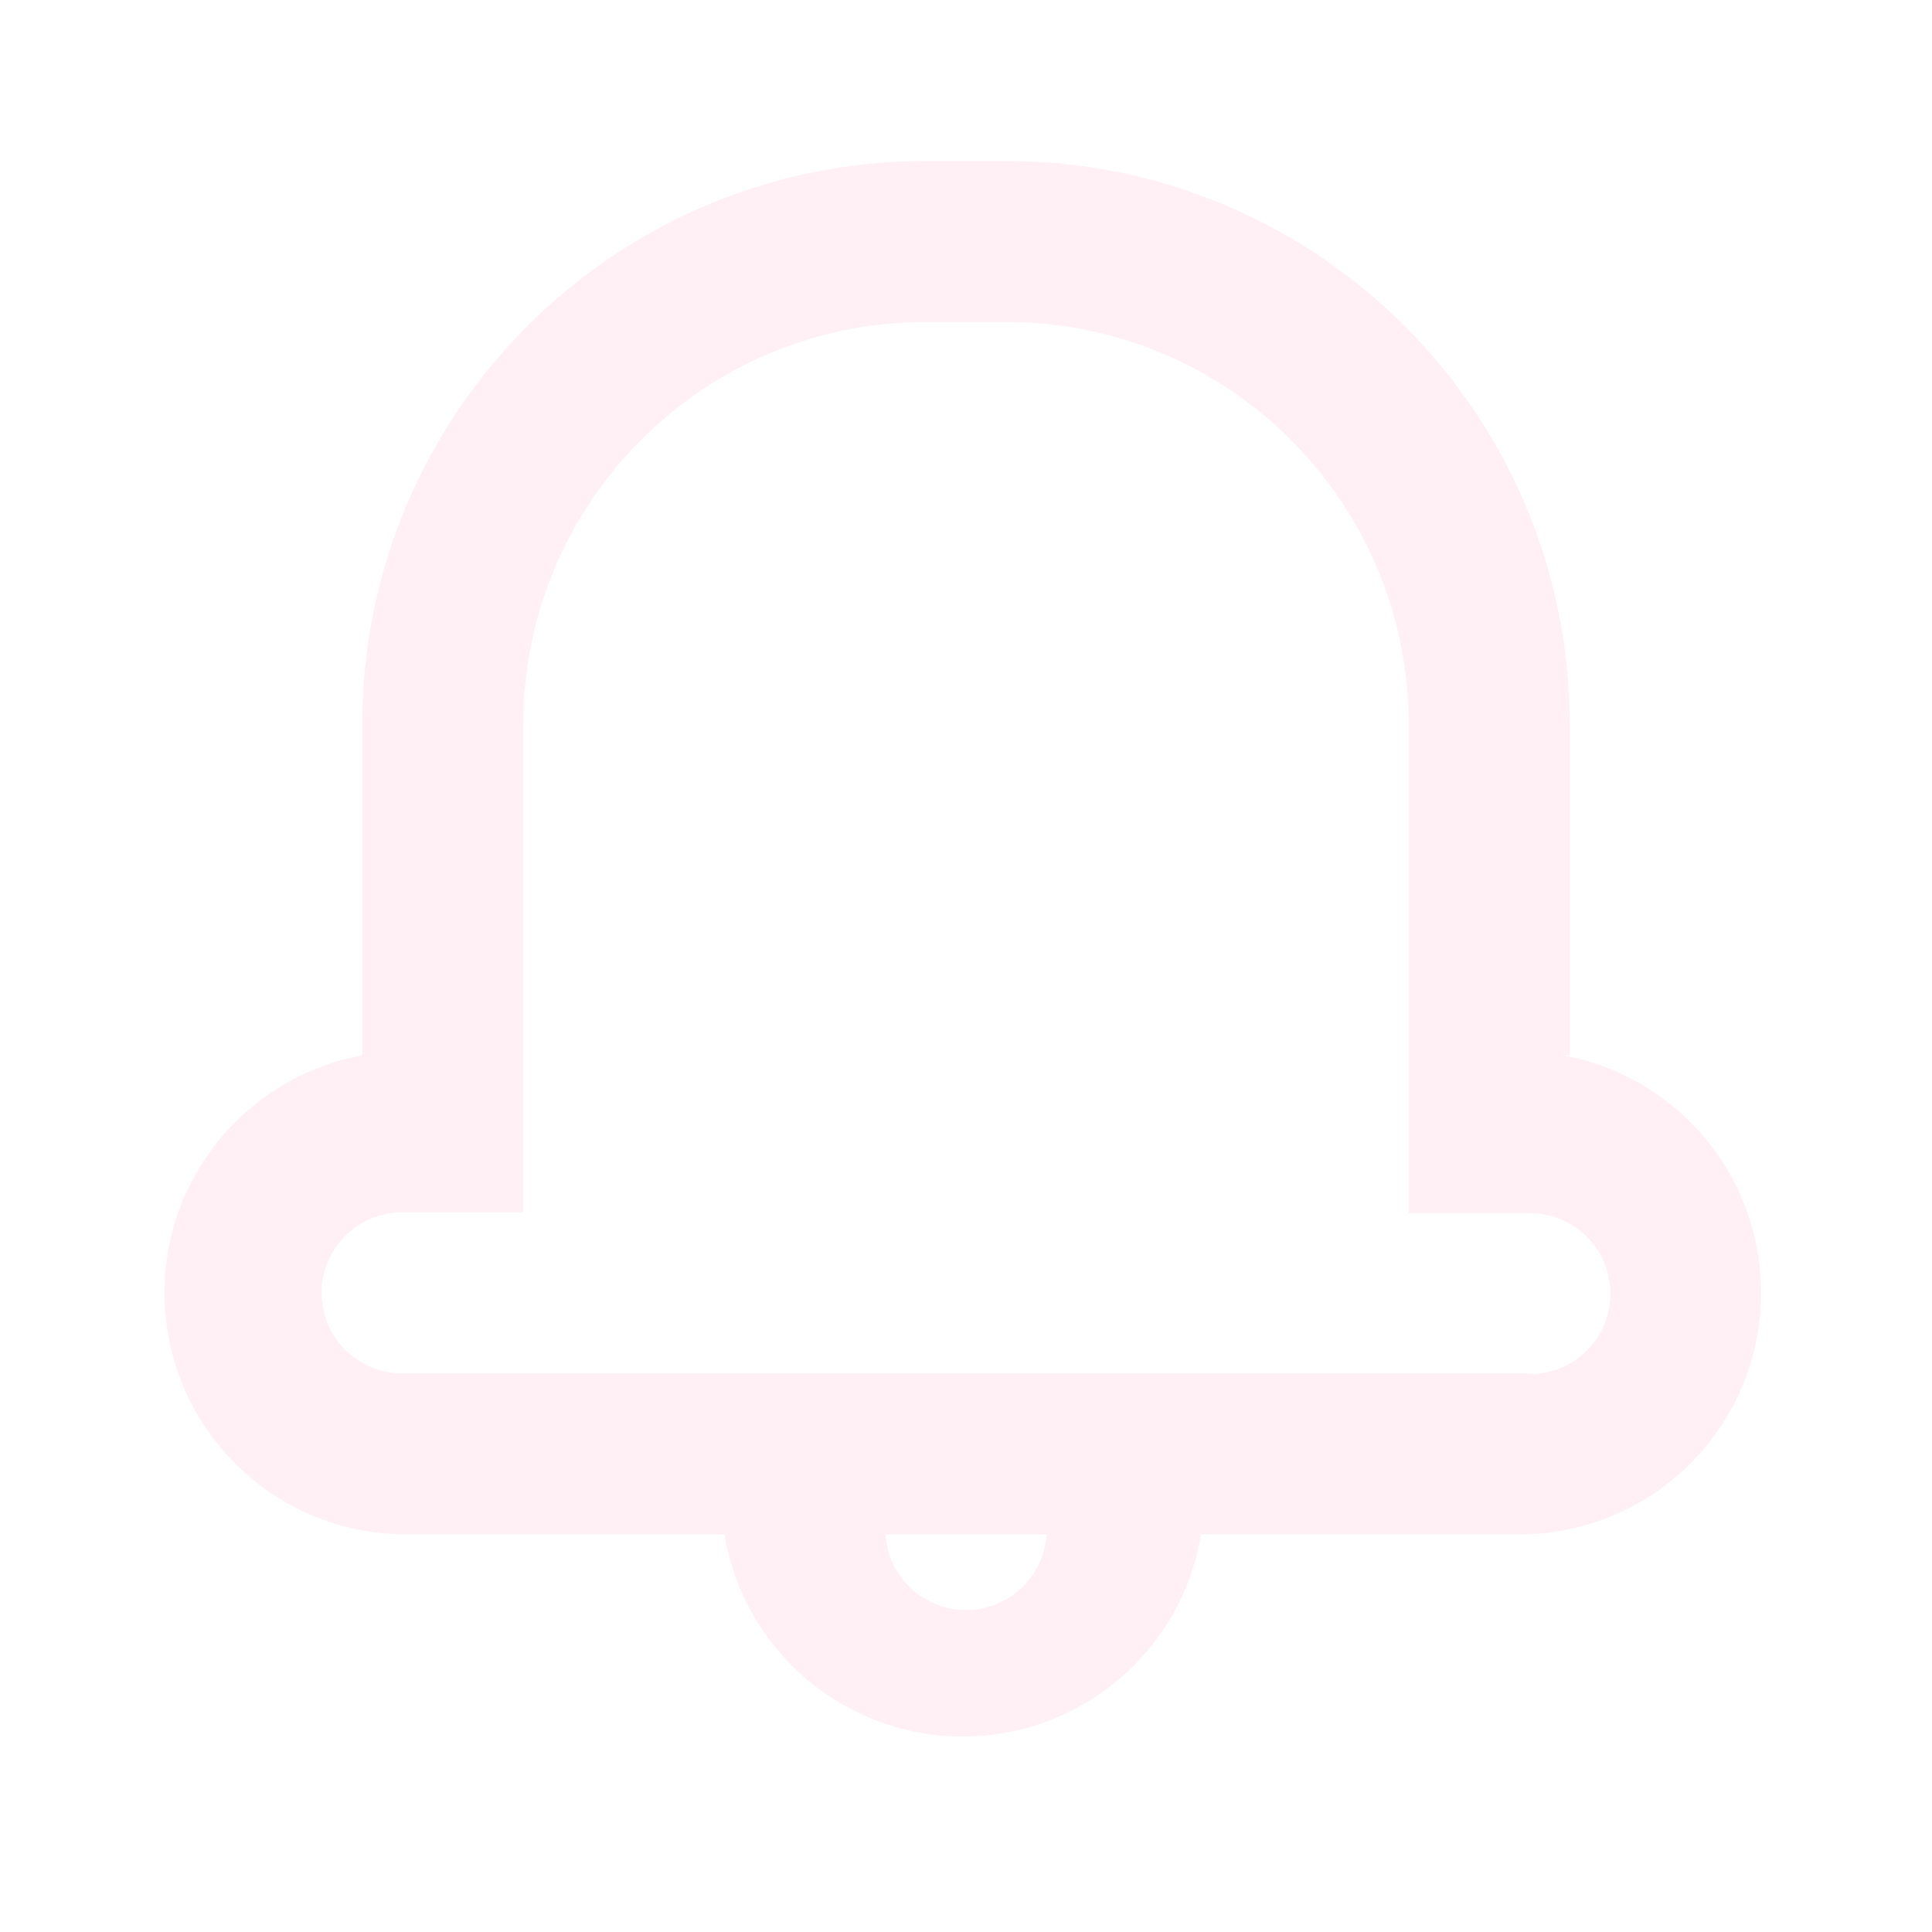
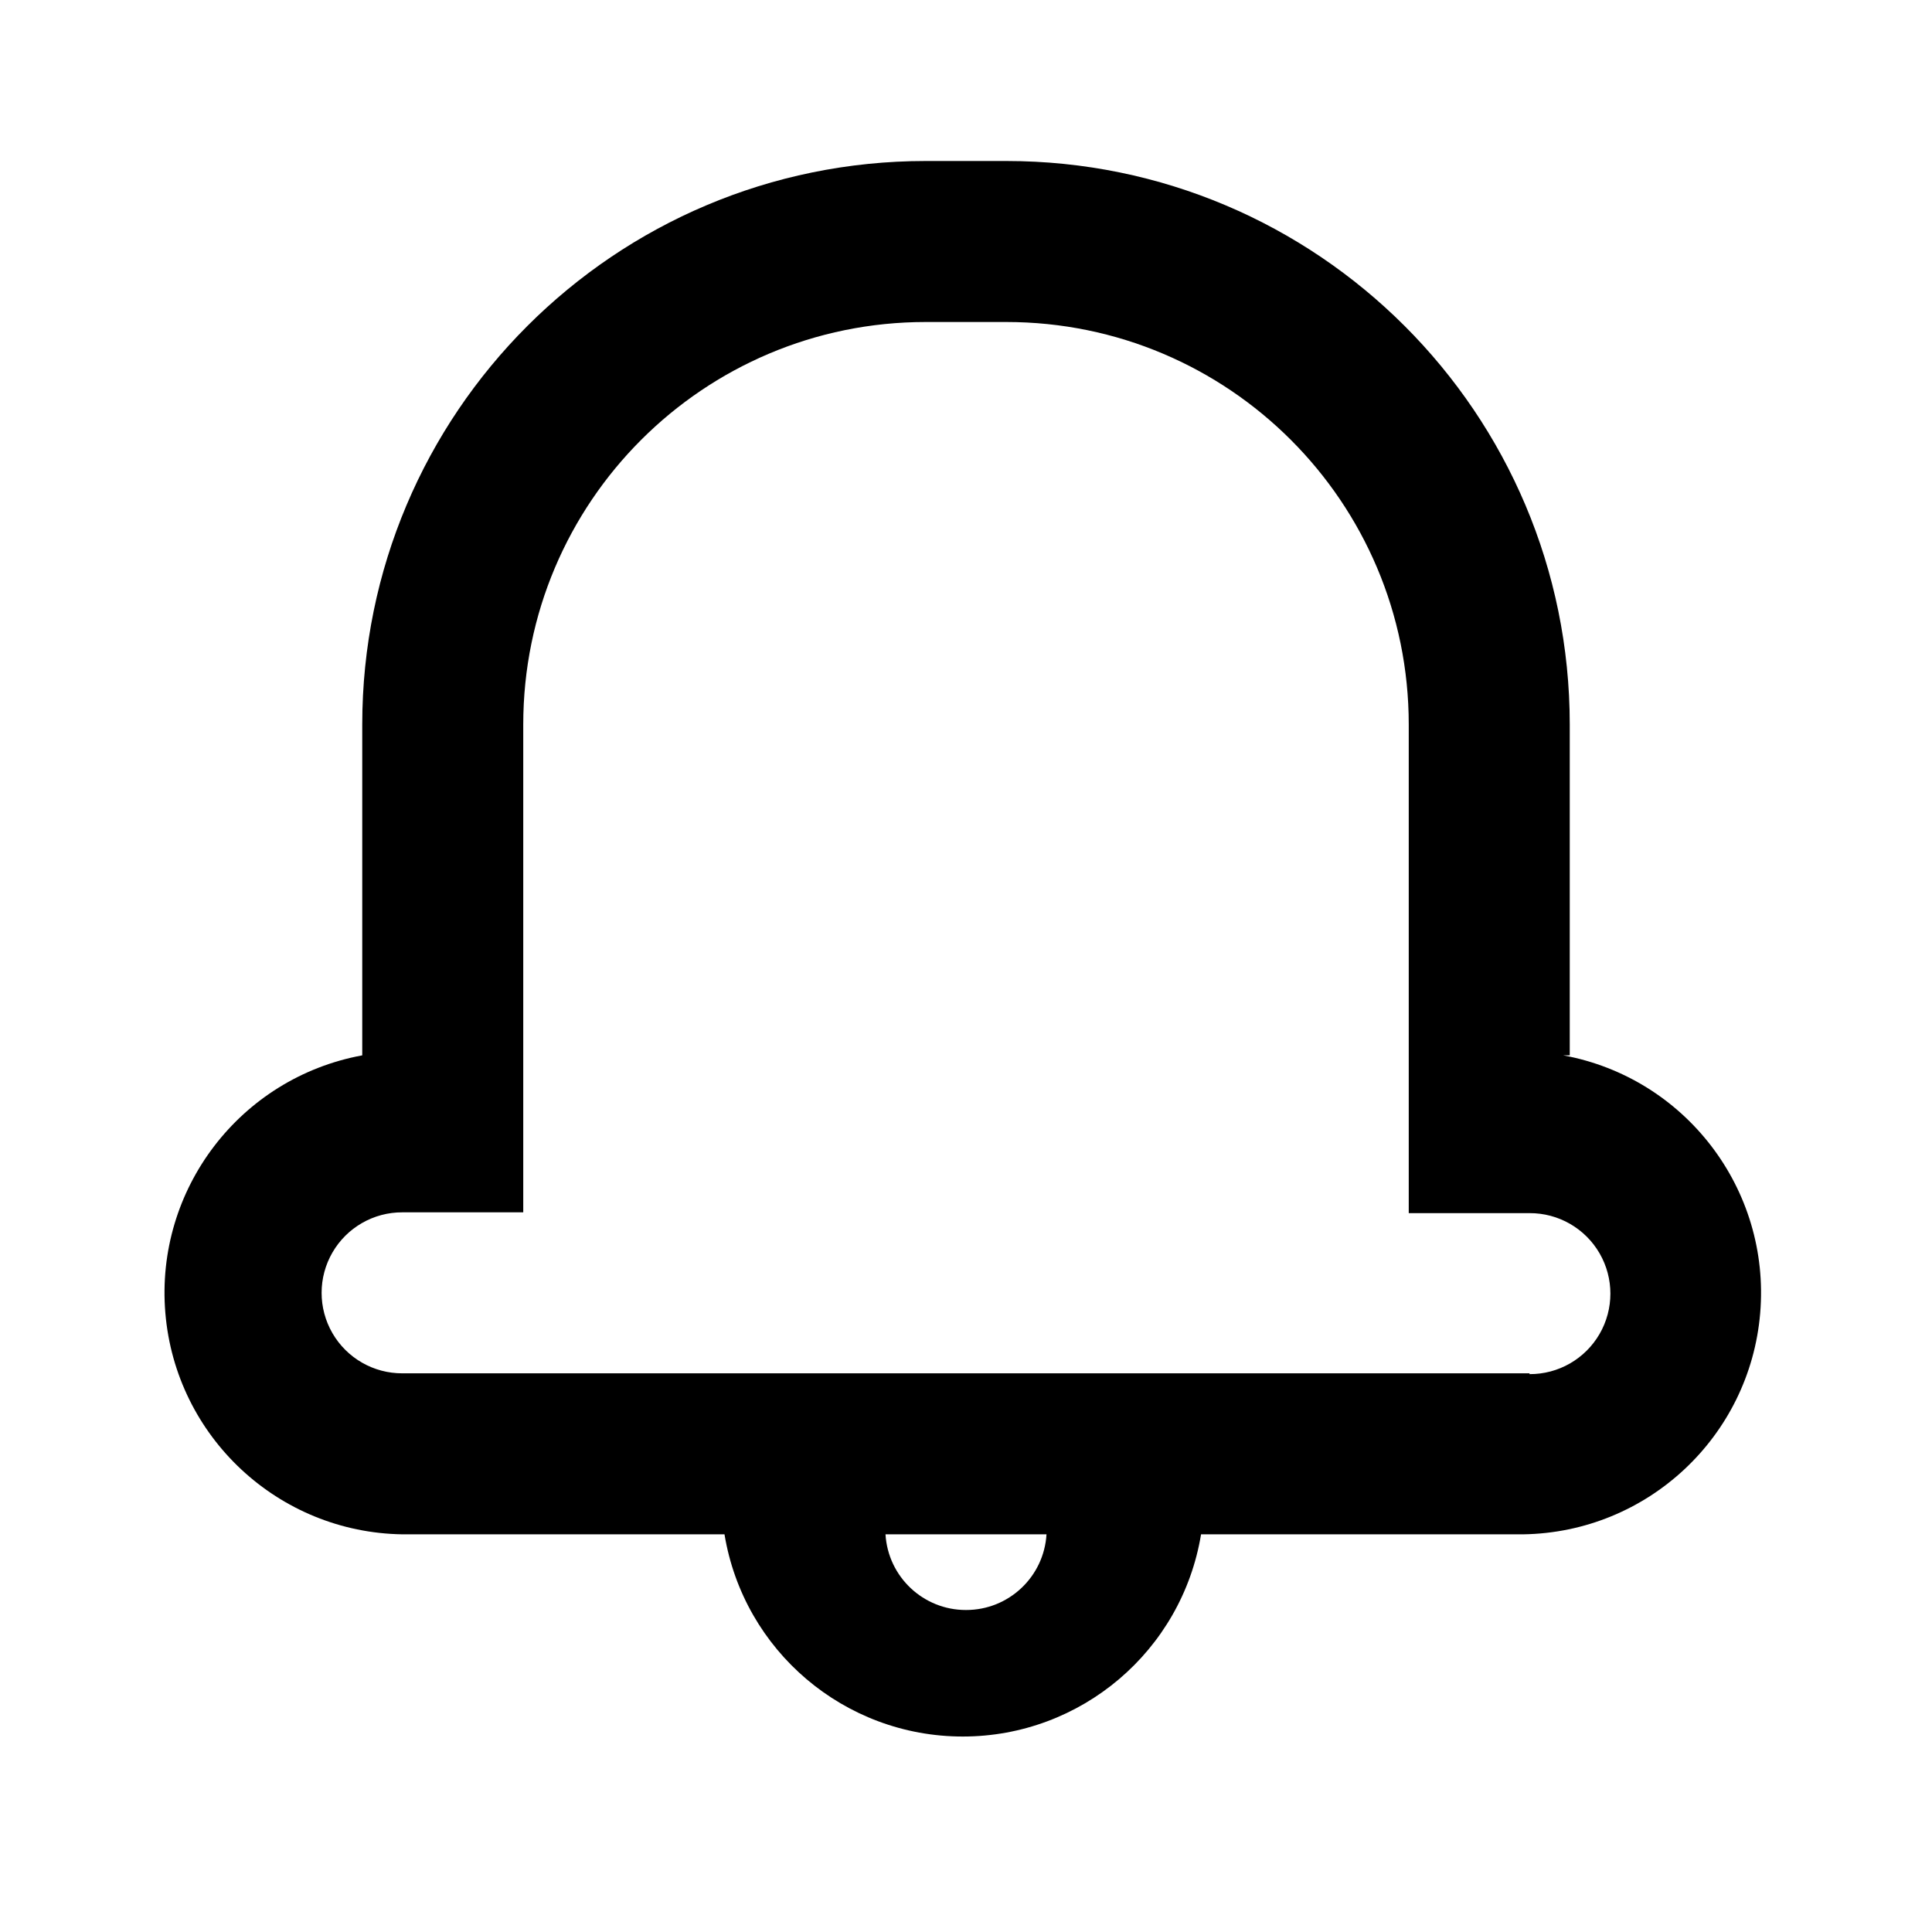
<svg xmlns="http://www.w3.org/2000/svg" class="icon" width="200px" height="200.00px" viewBox="0 0 1024 1024" version="1.1">
-   <path fill="#FFF0F5" d="M832 559.36V384a298.667 298.667 0 0 0-298.667-298.667h-42.667a298.667 298.667 0 0 0-298.667 298.667v175.36a128 128 0 0 0 21.333 253.867h170.667a128 128 0 0 0 252.587 0h170.667a128 128 0 0 0 21.333-253.867zM512 853.333a42.667 42.667 0 0 1-42.667-40.107h85.333a42.667 42.667 0 0 1-42.667 40.107z m298.667-125.44H213.333a42.667 42.667 0 1 1 0-85.333h64V384a213.333 213.333 0 0 1 213.333-213.333h42.667a213.333 213.333 0 0 1 213.333 213.333v258.987H810.667a42.667 42.667 0 1 1 0 85.333z" />
+   <path fill="currentColor" d="M832 559.36V384a298.667 298.667 0 0 0-298.667-298.667h-42.667a298.667 298.667 0 0 0-298.667 298.667v175.36a128 128 0 0 0 21.333 253.867h170.667a128 128 0 0 0 252.587 0h170.667a128 128 0 0 0 21.333-253.867zM512 853.333a42.667 42.667 0 0 1-42.667-40.107h85.333a42.667 42.667 0 0 1-42.667 40.107z m298.667-125.44H213.333a42.667 42.667 0 1 1 0-85.333h64V384a213.333 213.333 0 0 1 213.333-213.333h42.667a213.333 213.333 0 0 1 213.333 213.333v258.987H810.667a42.667 42.667 0 1 1 0 85.333z" />
</svg>
